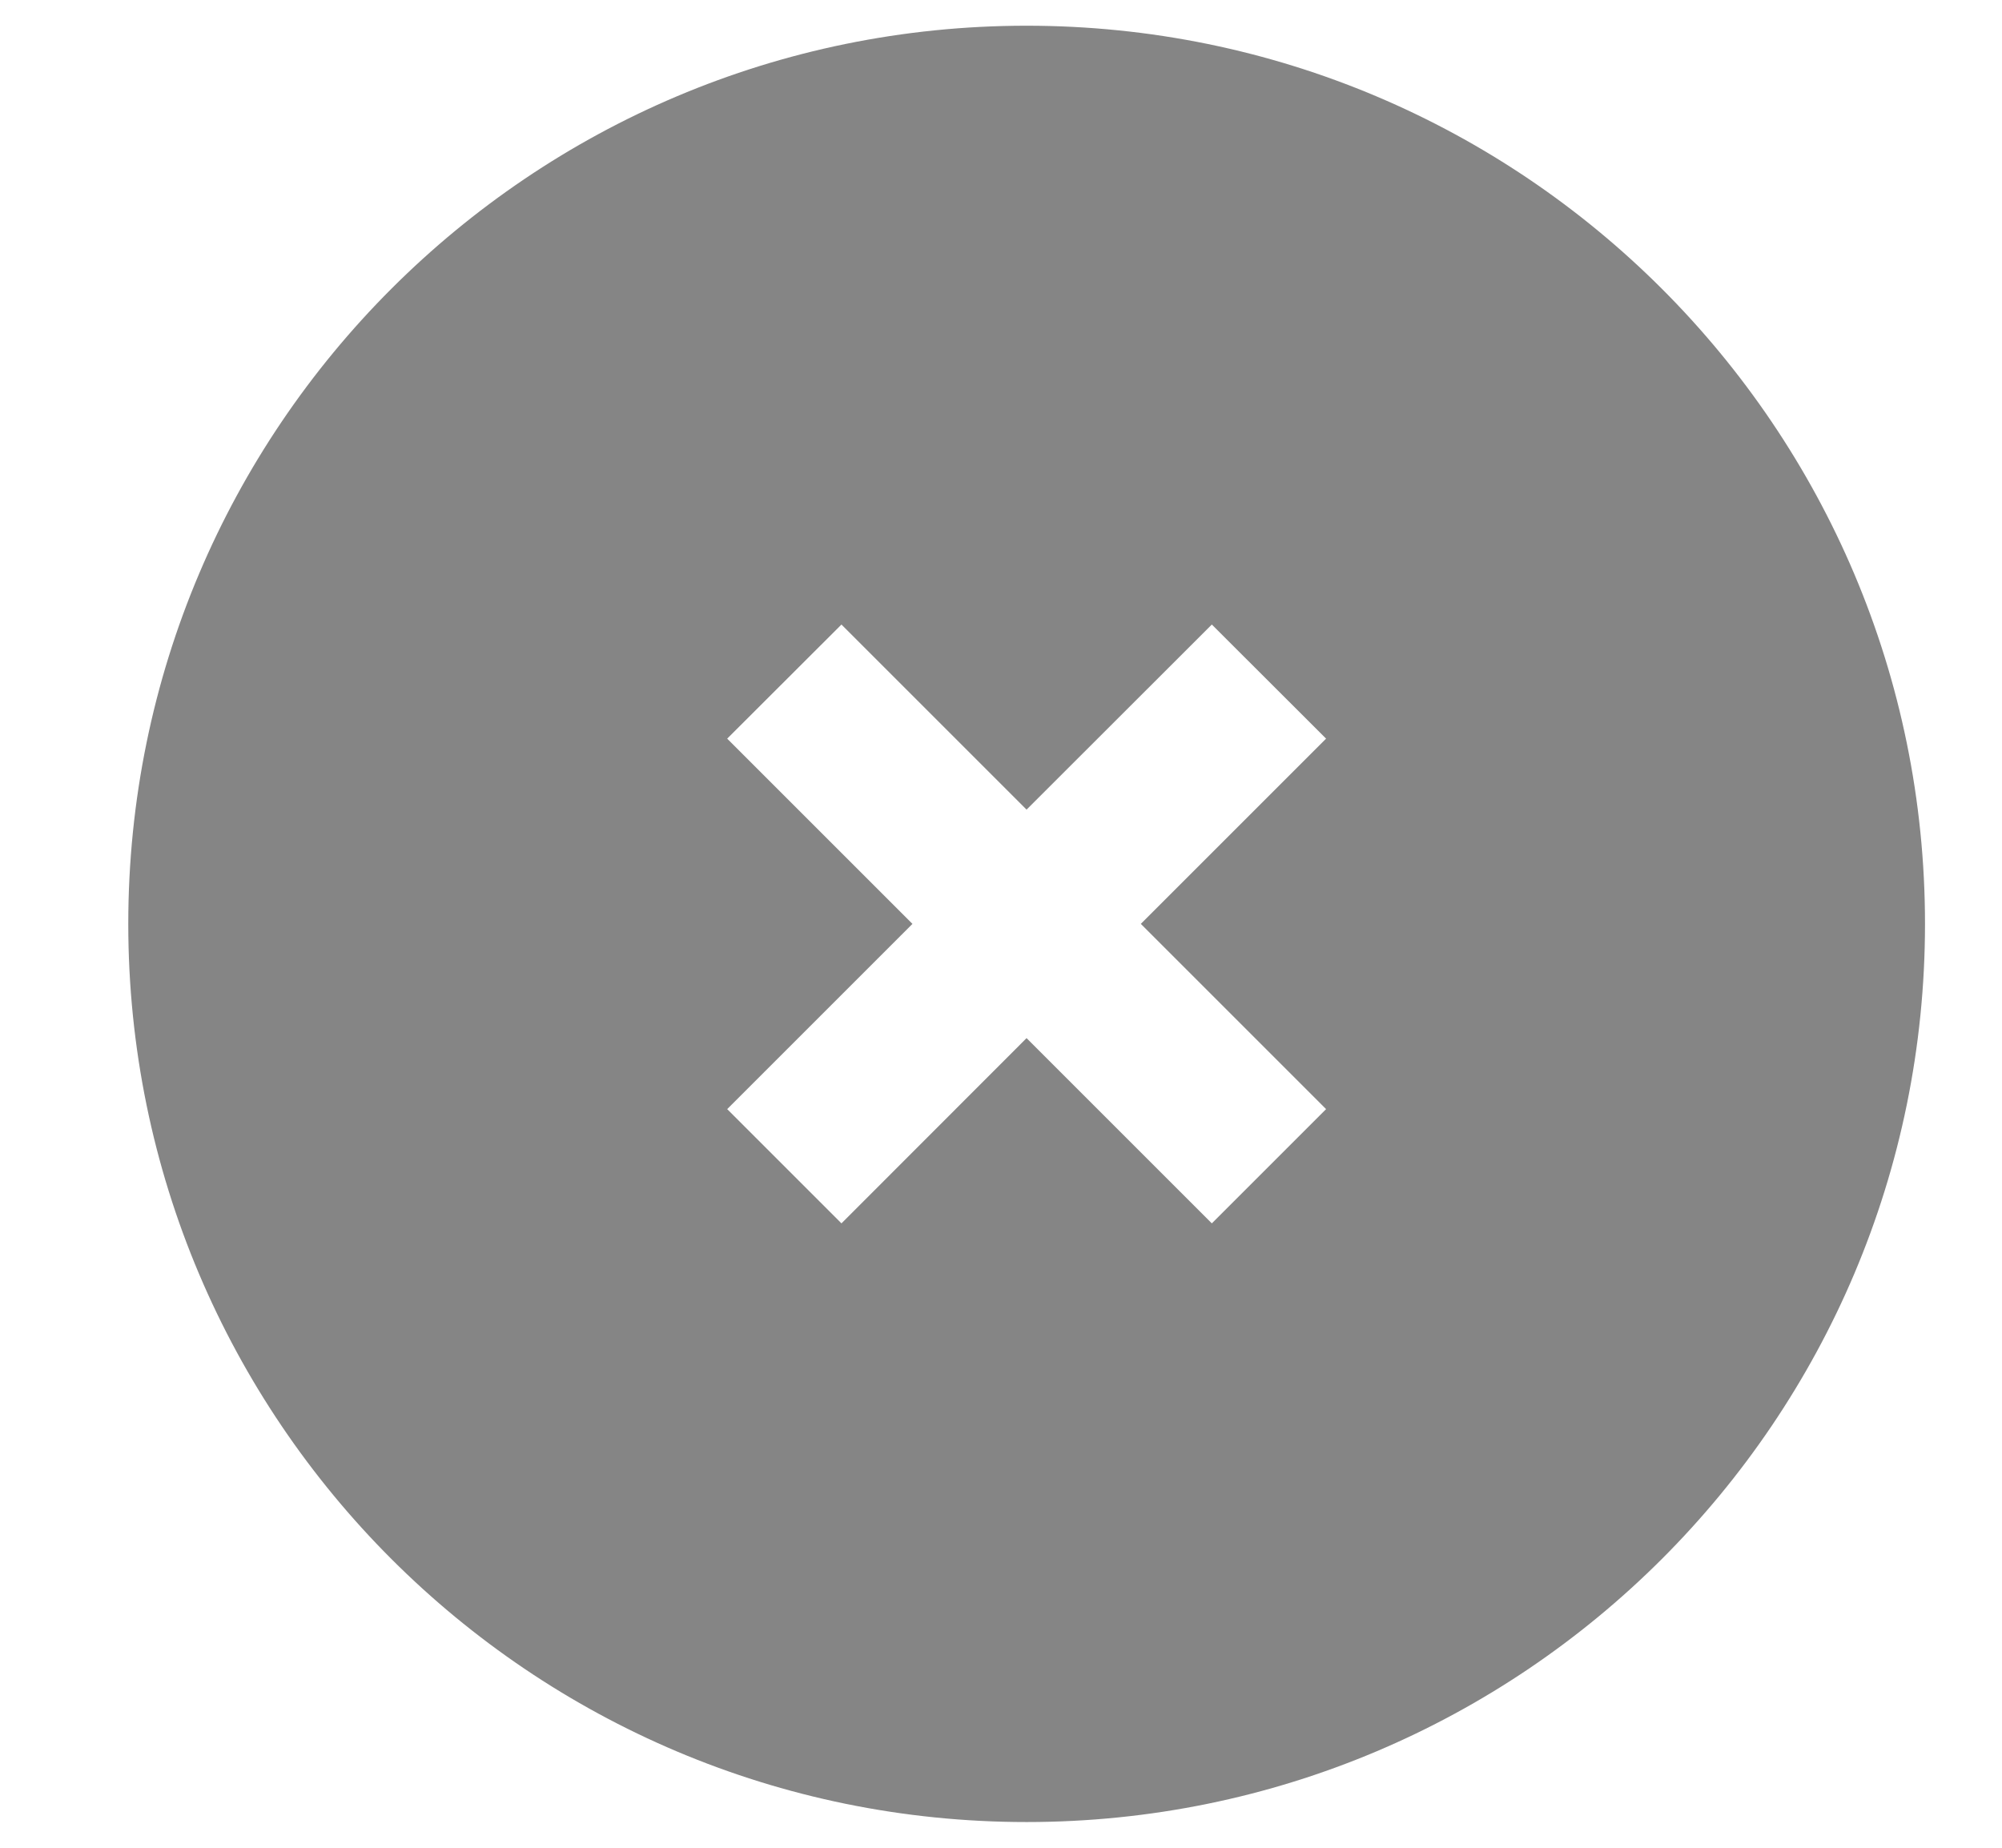
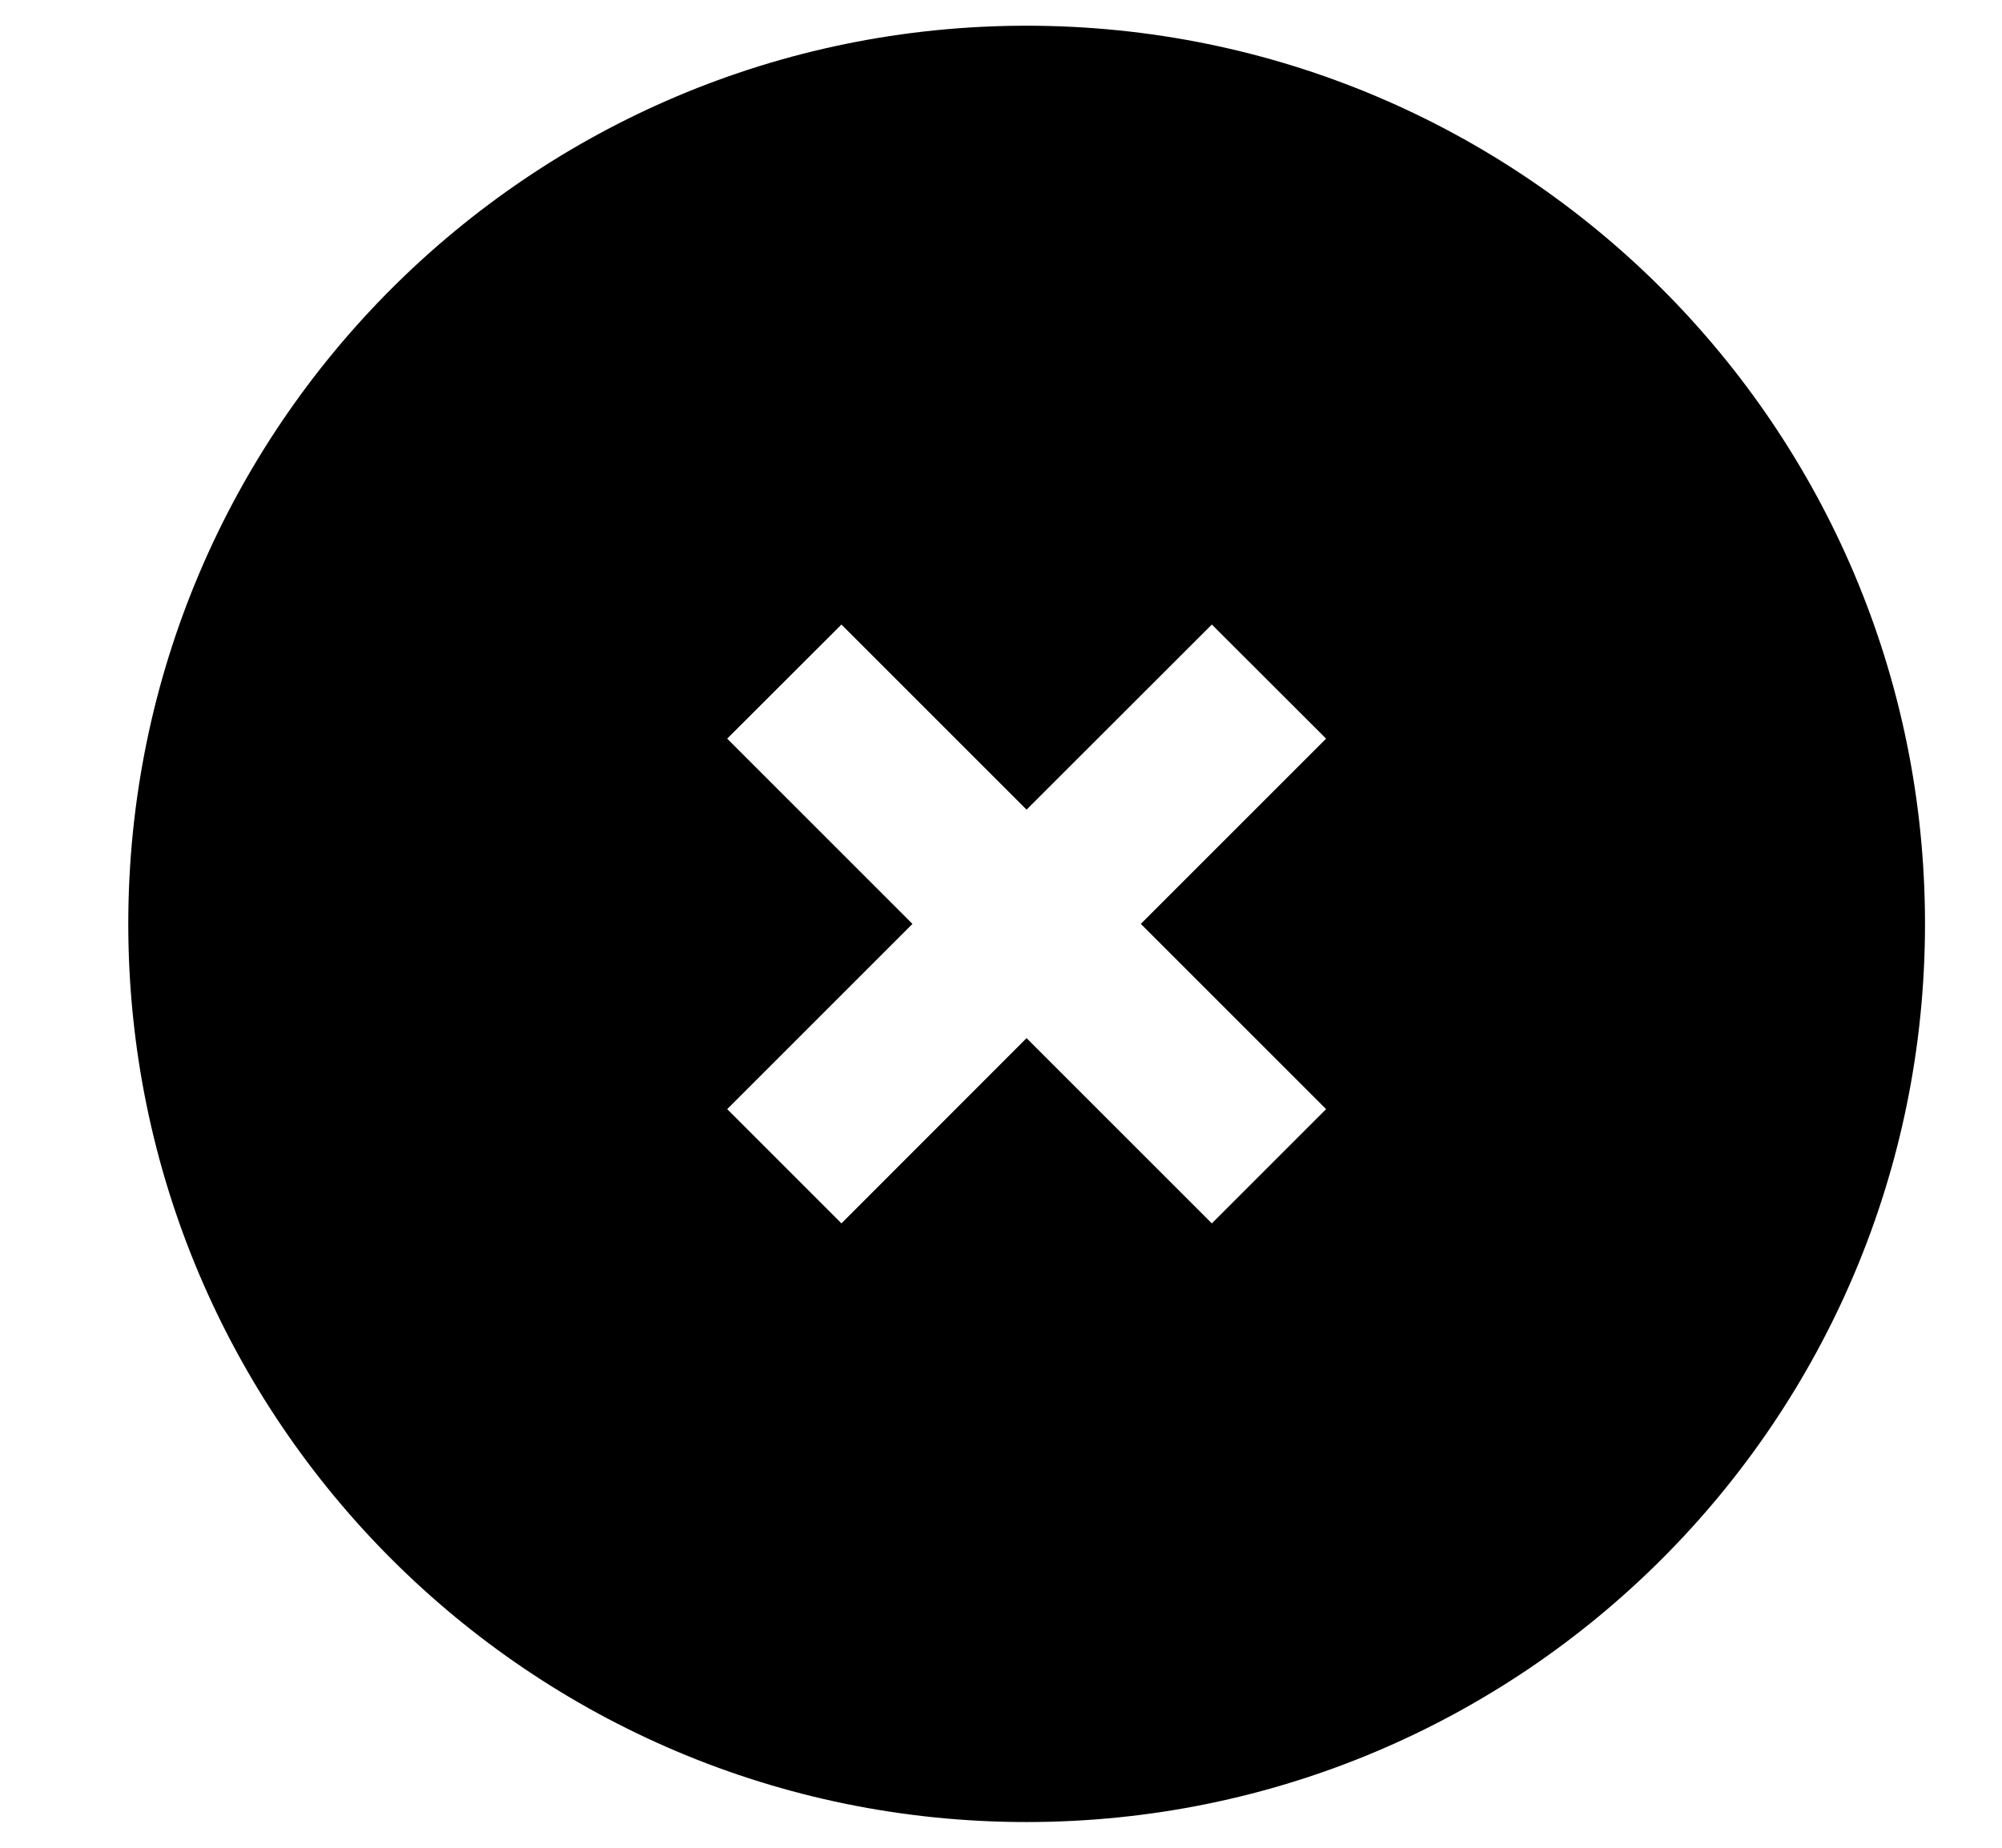
<svg xmlns="http://www.w3.org/2000/svg" width="13" height="12" viewBox="0 0 13 12" fill="none">
-   <path fill-rule="evenodd" clip-rule="evenodd" d="M12.5 6C12.5 2.778 9.888 0.167 6.666 0.167C3.445 0.167 0.833 2.778 0.833 6C0.833 9.222 3.445 11.833 6.666 11.833C9.888 11.833 12.5 9.222 12.5 6ZM7.869 4.056L6.666 5.258L5.464 4.056L4.722 4.797L5.925 6L4.722 7.203L5.464 7.945L6.666 6.742L7.869 7.945L8.611 7.203L7.408 6L8.611 4.797L7.869 4.056Z" fill="black" fill-opacity="0.48" />
+   <path fill-rule="evenodd" clipRule="evenodd" d="M12.5 6C12.5 2.778 9.888 0.167 6.666 0.167C3.445 0.167 0.833 2.778 0.833 6C0.833 9.222 3.445 11.833 6.666 11.833C9.888 11.833 12.5 9.222 12.5 6ZM7.869 4.056L6.666 5.258L5.464 4.056L4.722 4.797L5.925 6L4.722 7.203L5.464 7.945L6.666 6.742L7.869 7.945L8.611 7.203L7.408 6L8.611 4.797L7.869 4.056Z" fill="black" fillOpacity="0.48" />
</svg>
